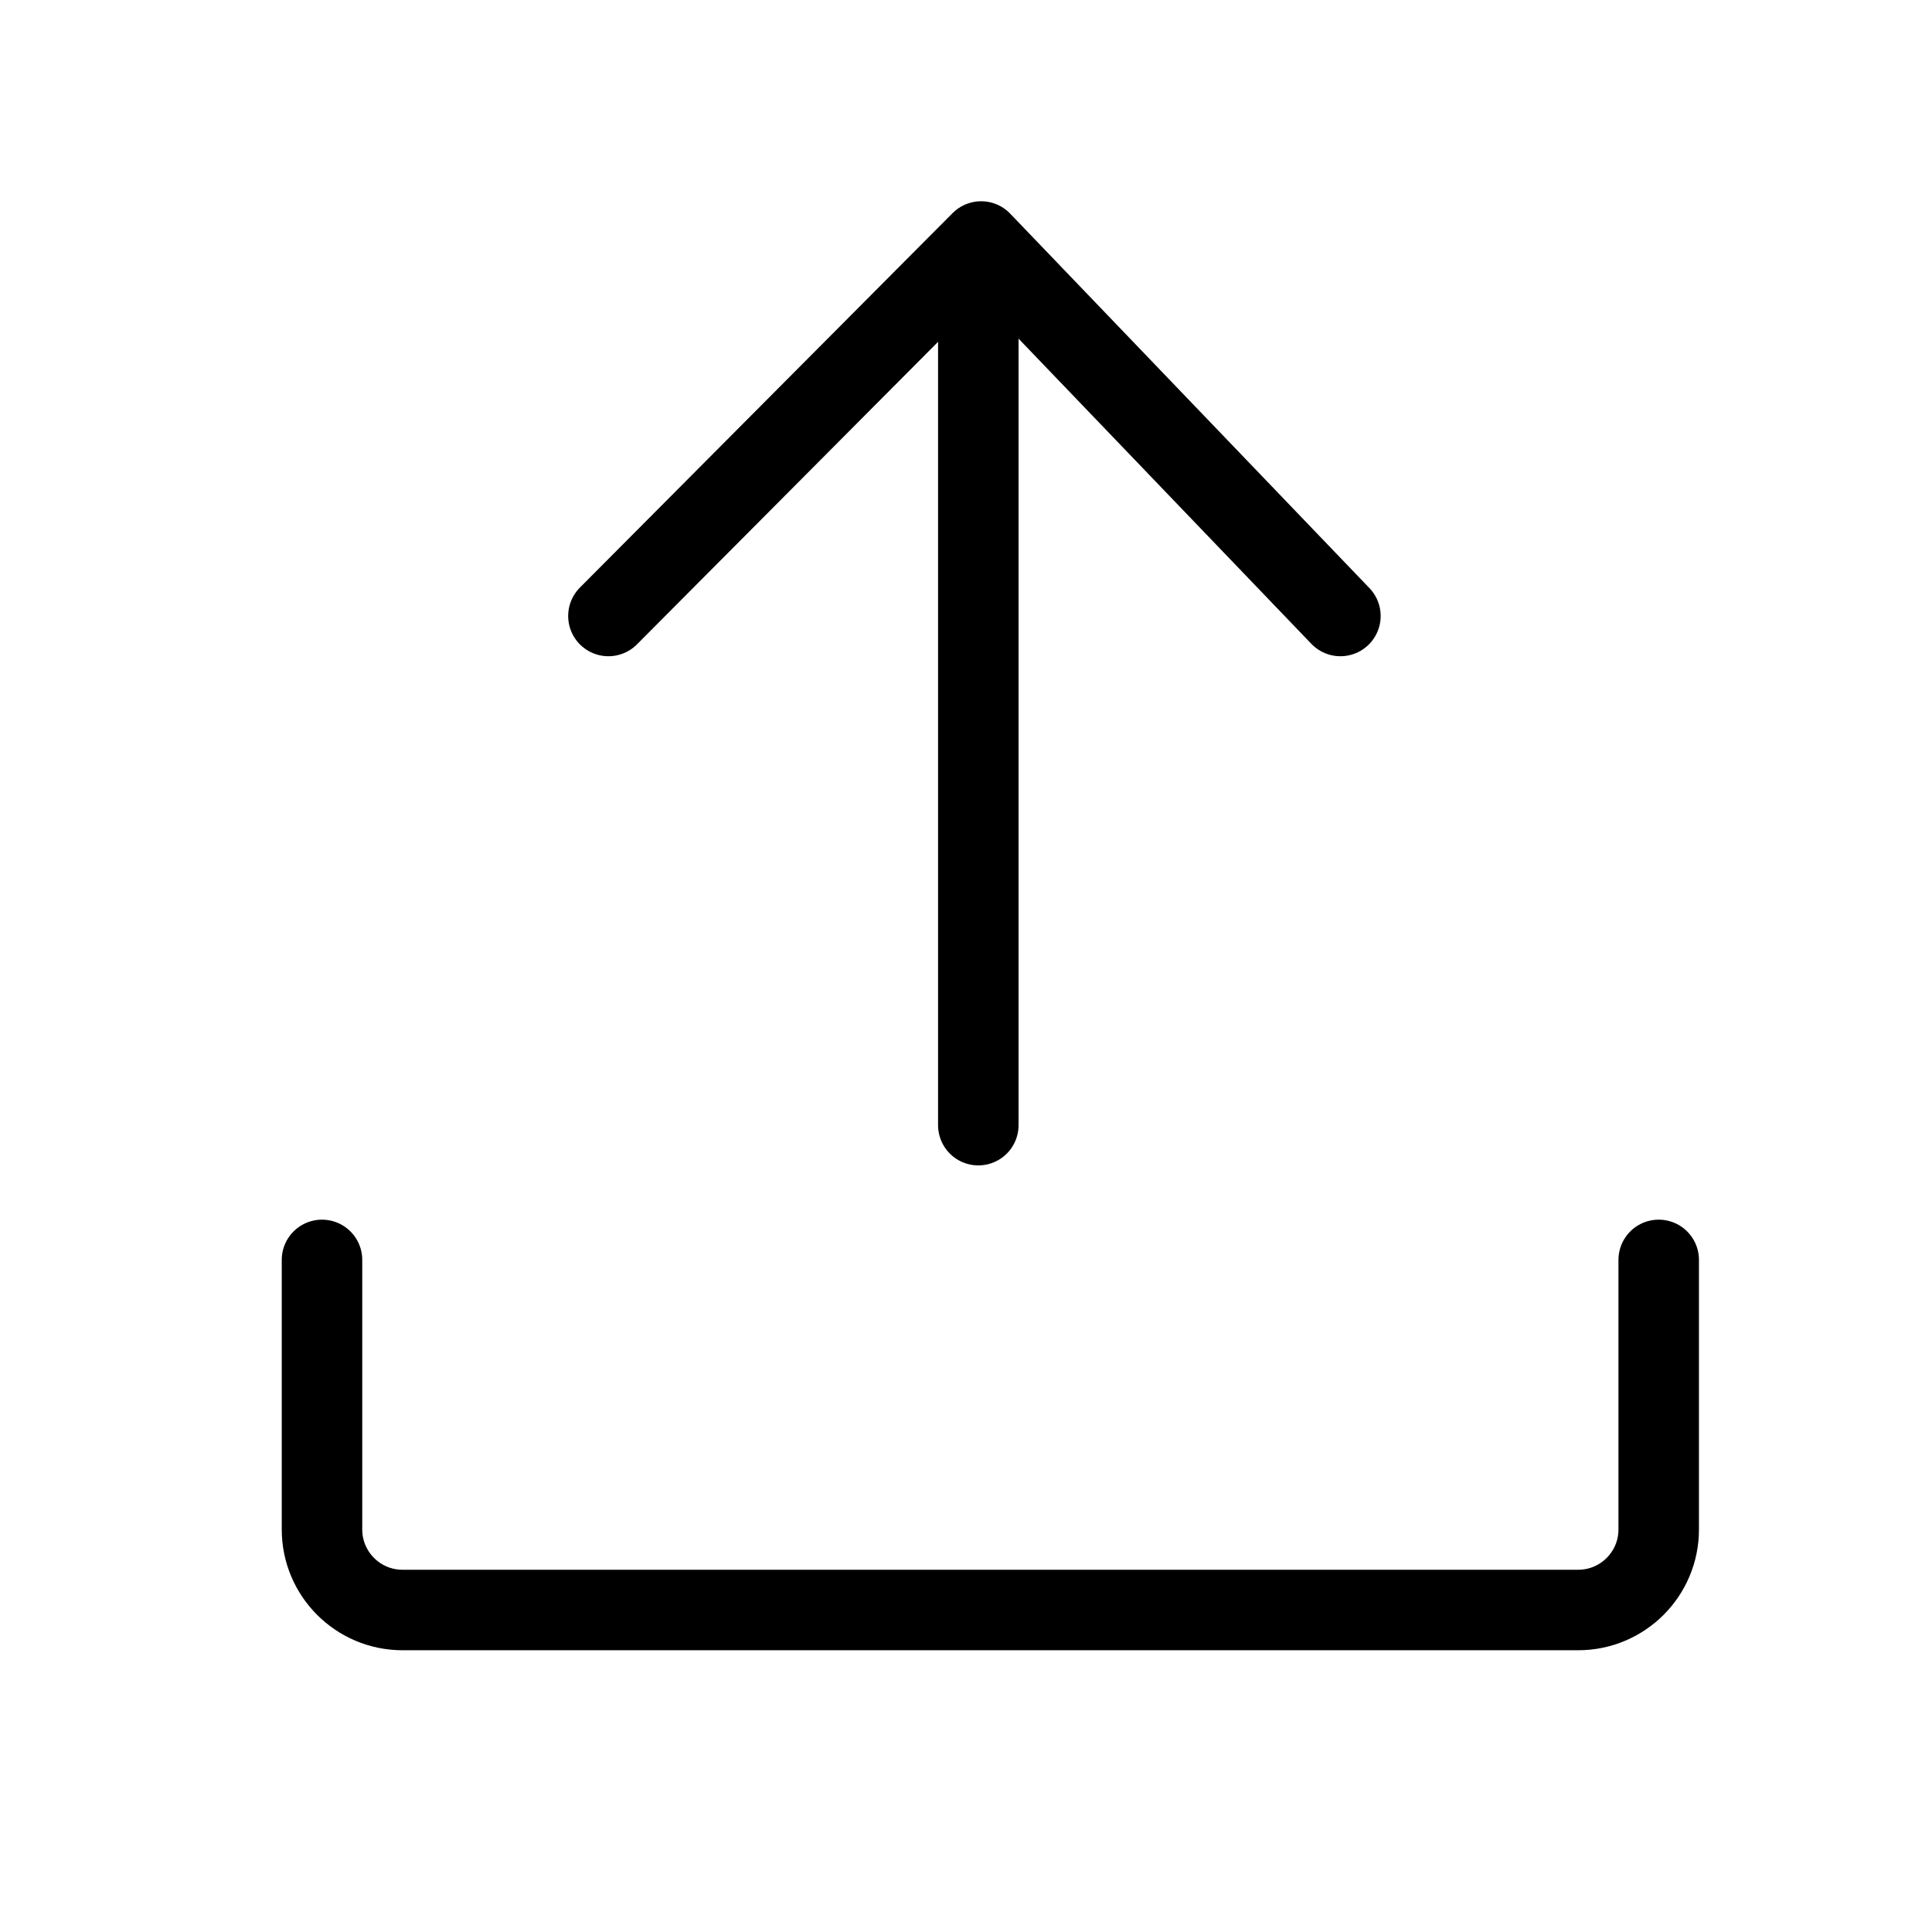
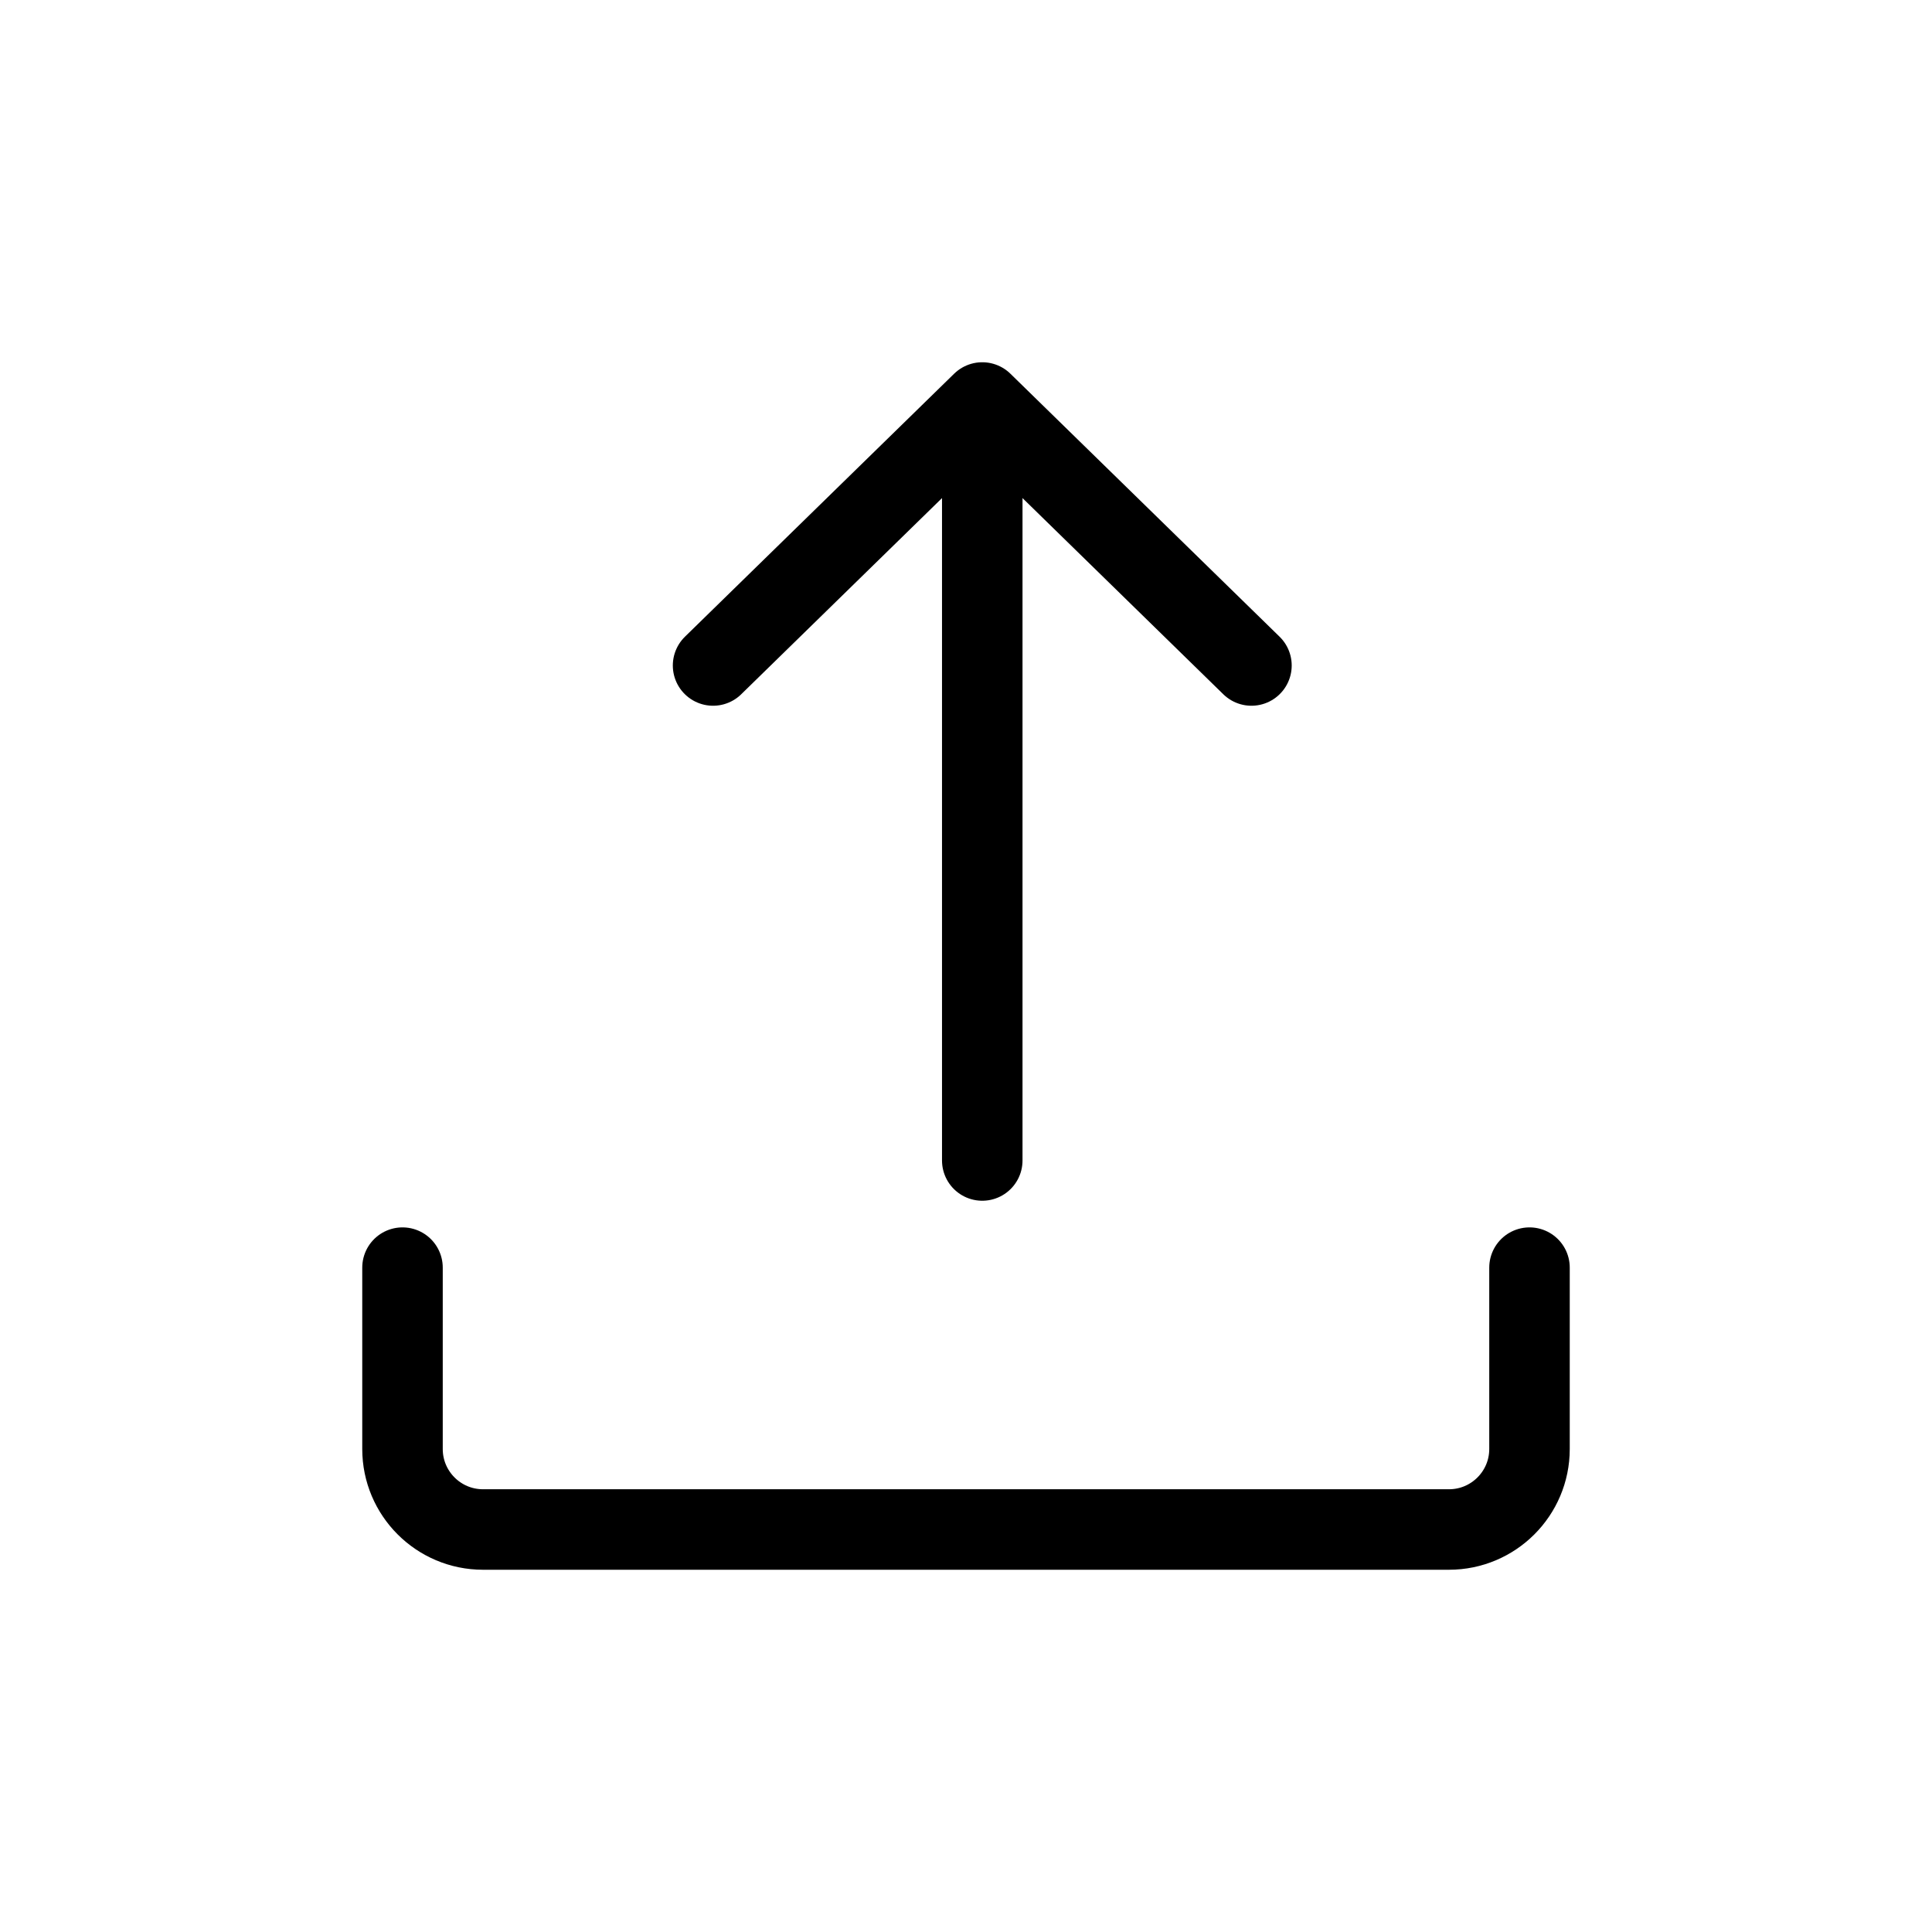
<svg xmlns="http://www.w3.org/2000/svg" width="24" height="24" viewBox="0 0 24 24" fill="none">
-   <path d="M16.651 7.652L12.188 3L7.558 7.652" stroke="black" stroke-linecap="round" stroke-linejoin="round" />
-   <path d="M12.153 4.075L12.153 13.977" stroke="black" stroke-linecap="round" stroke-linejoin="round" />
-   <path d="M4 15.651V19C4 19.552 4.448 20 5 20H19.605C20.157 20 20.605 19.552 20.605 19V15.651" stroke="black" stroke-linecap="round" stroke-linejoin="round" />
+   <path d="M5 15.747V18C5 18.552 5.448 19 6 19H12H18C18.552 19 19 18.552 19 18V15.747" stroke="black" stroke-linecap="round" stroke-linejoin="round" />
+   <path d="M12.202 5.917L12.202 14.416" stroke="black" stroke-linecap="round" stroke-linejoin="round" />
+   <path d="M15.546 8.267L12.202 5L8.858 8.267" stroke="black" stroke-linecap="round" stroke-linejoin="round" />
</svg>
